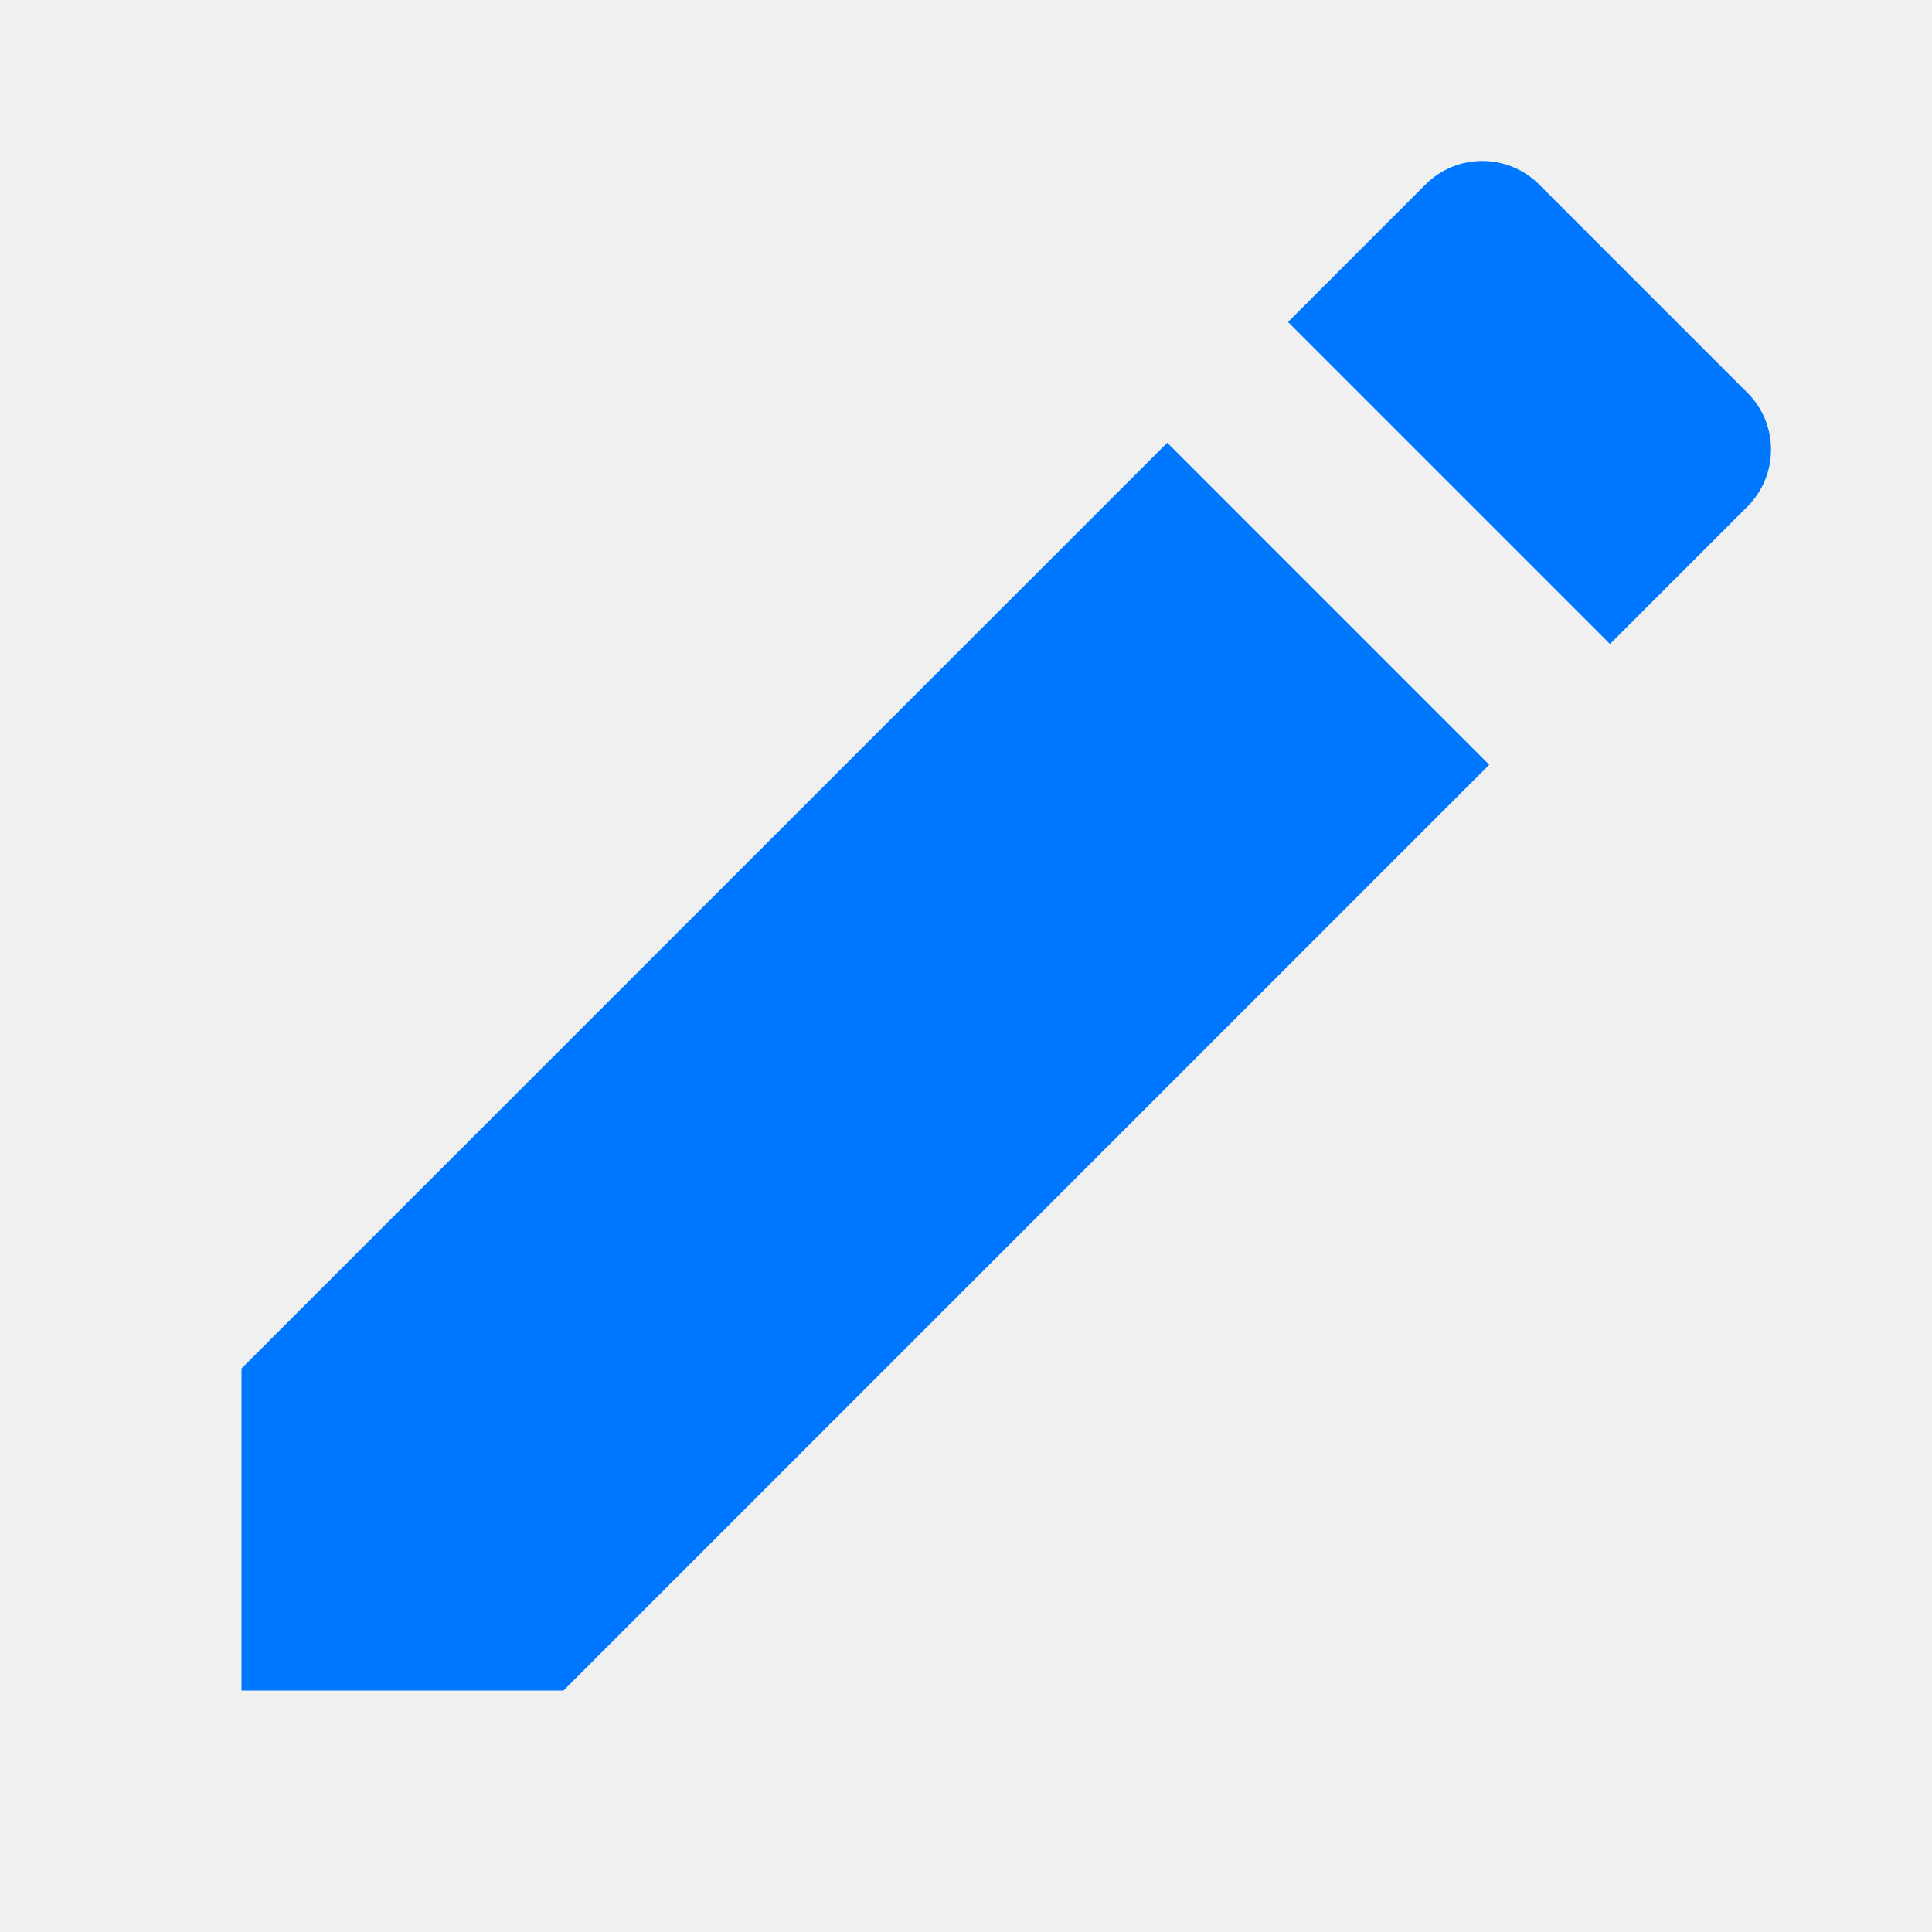
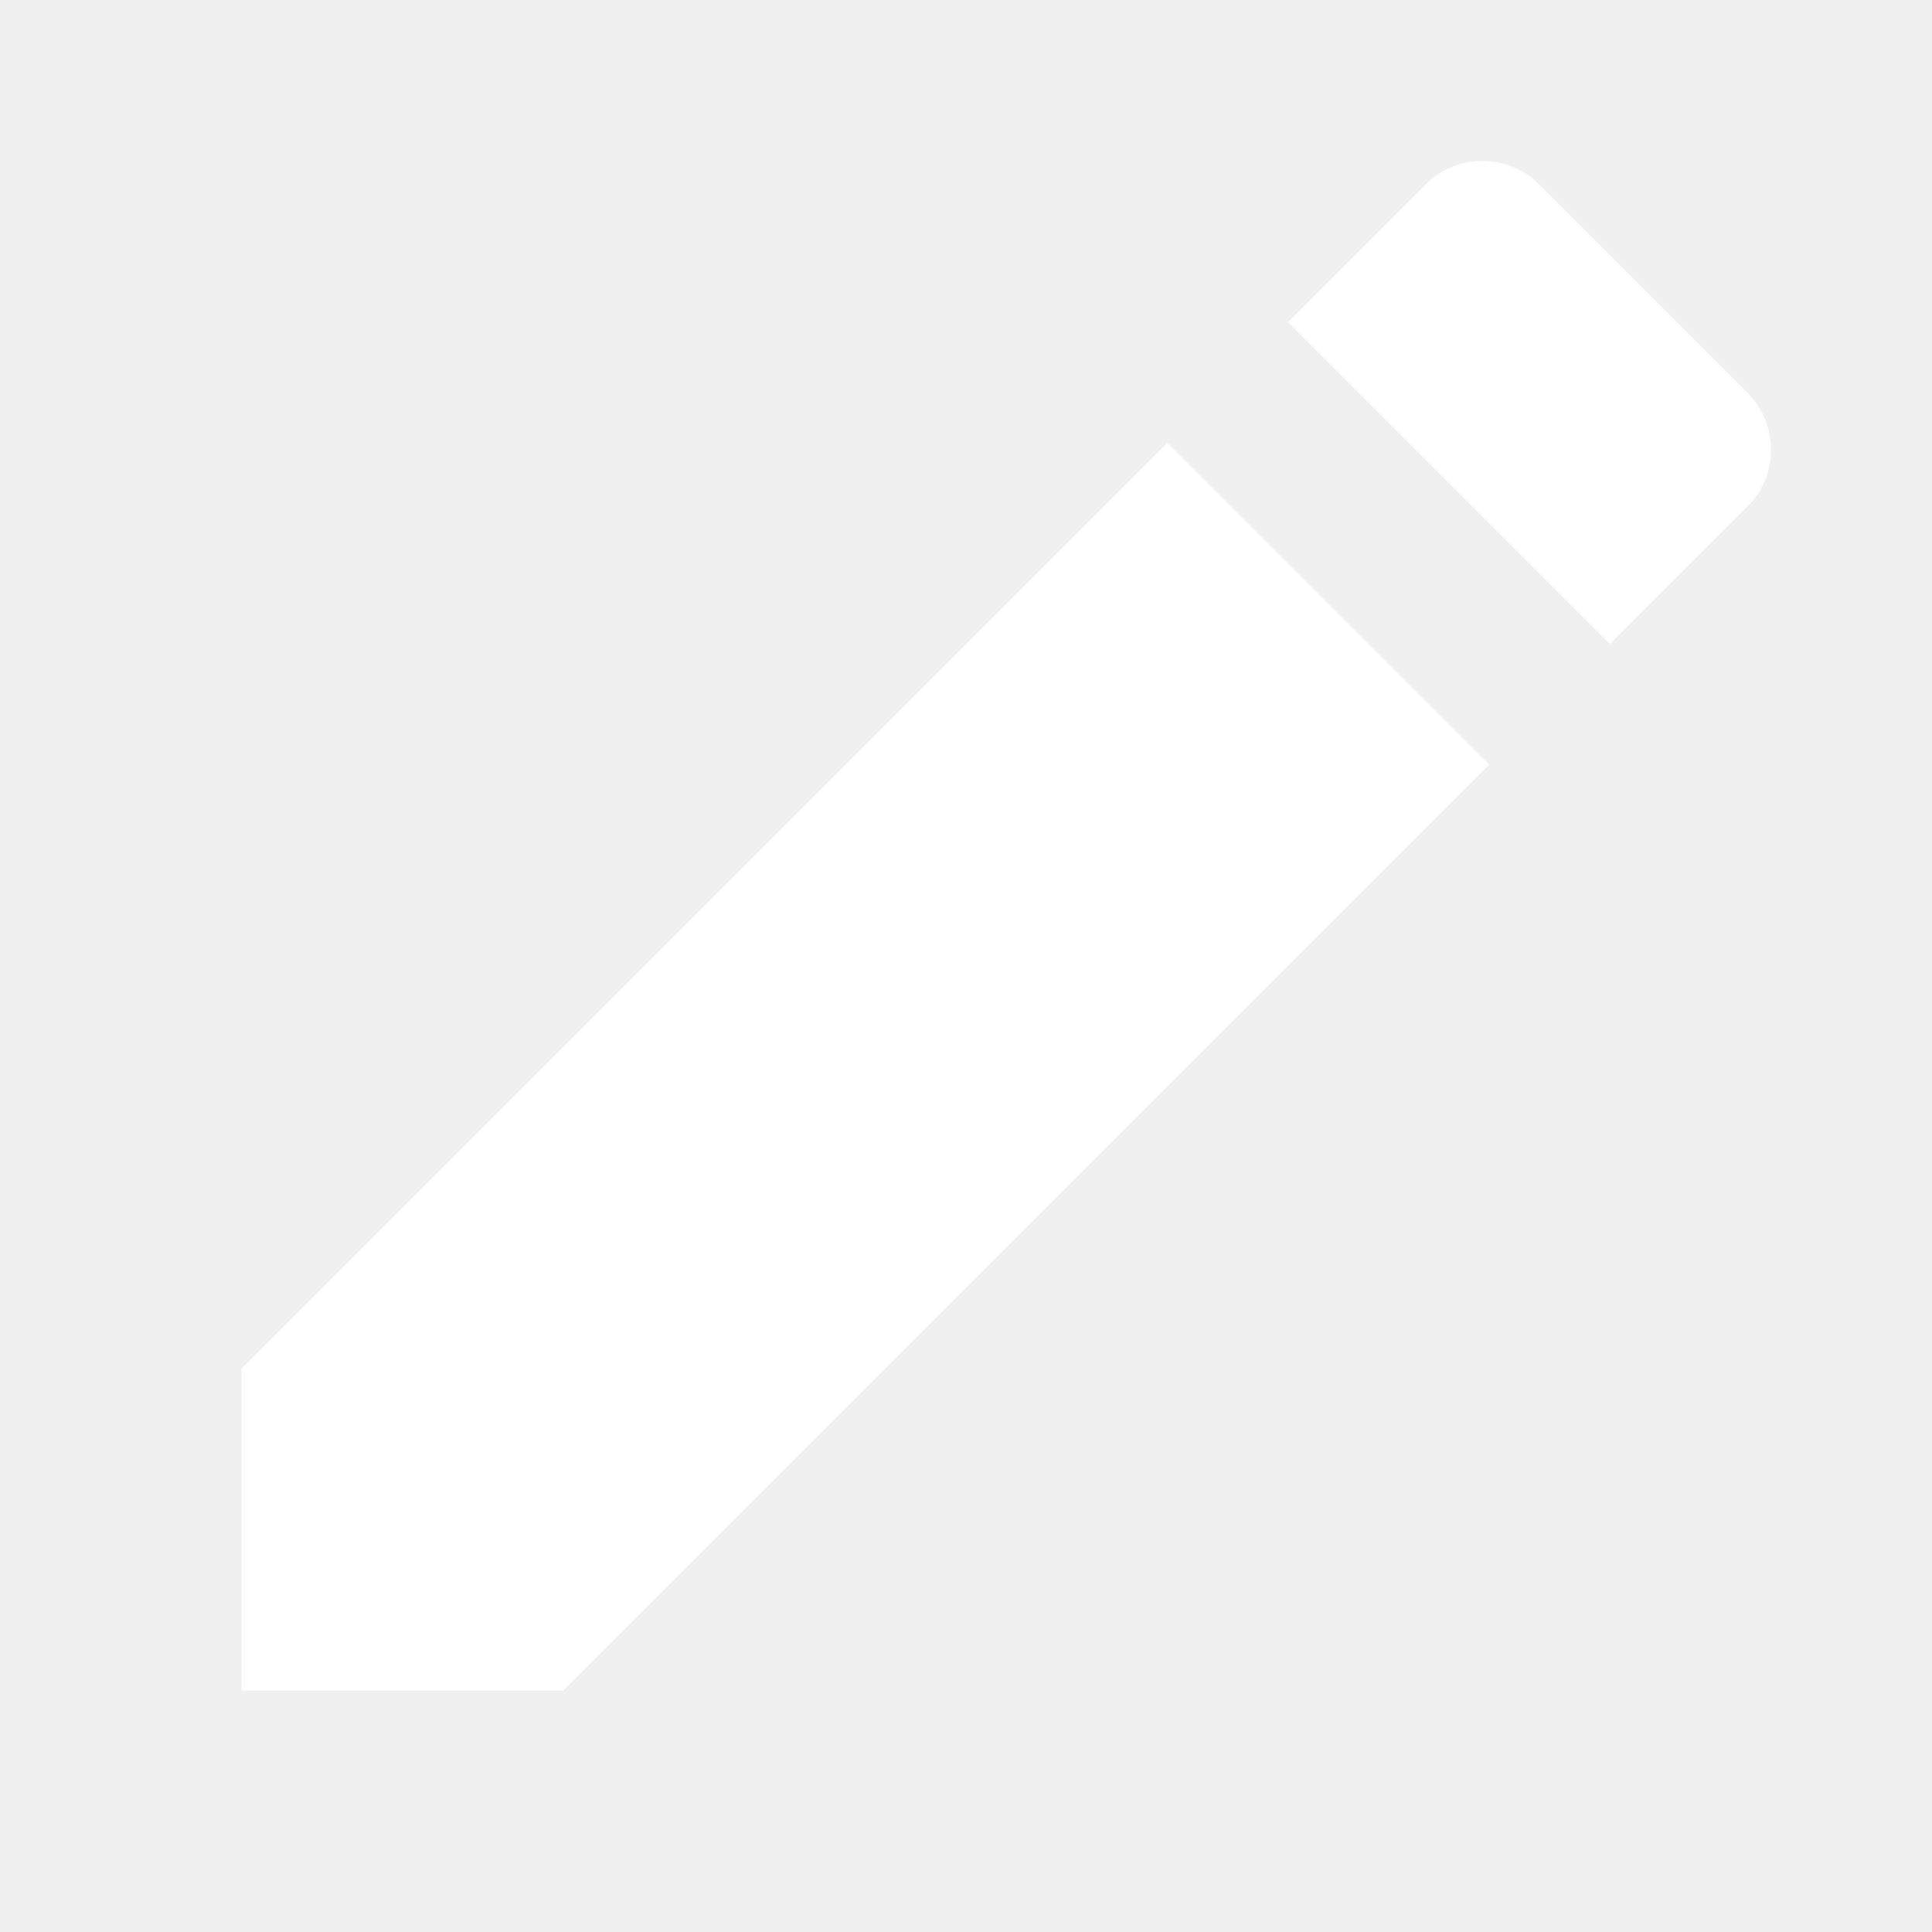
- <svg xmlns="http://www.w3.org/2000/svg" fill="rgb(0, 119, 255)" viewBox="0 0 24 24" width="24px" height="24px">
+ <svg xmlns="http://www.w3.org/2000/svg" fill="white" viewBox="0 0 24 24" width="24px" height="24px">
  <path d="M14.5 5.5L3 17 3 21 7 21 18.5 9.5zM21.707 4.879l-2.586-2.586c-.391-.391-1.024-.391-1.414 0L16 4l4 4 1.707-1.707C22.098 5.902 22.098 5.269 21.707 4.879z" />
</svg>
